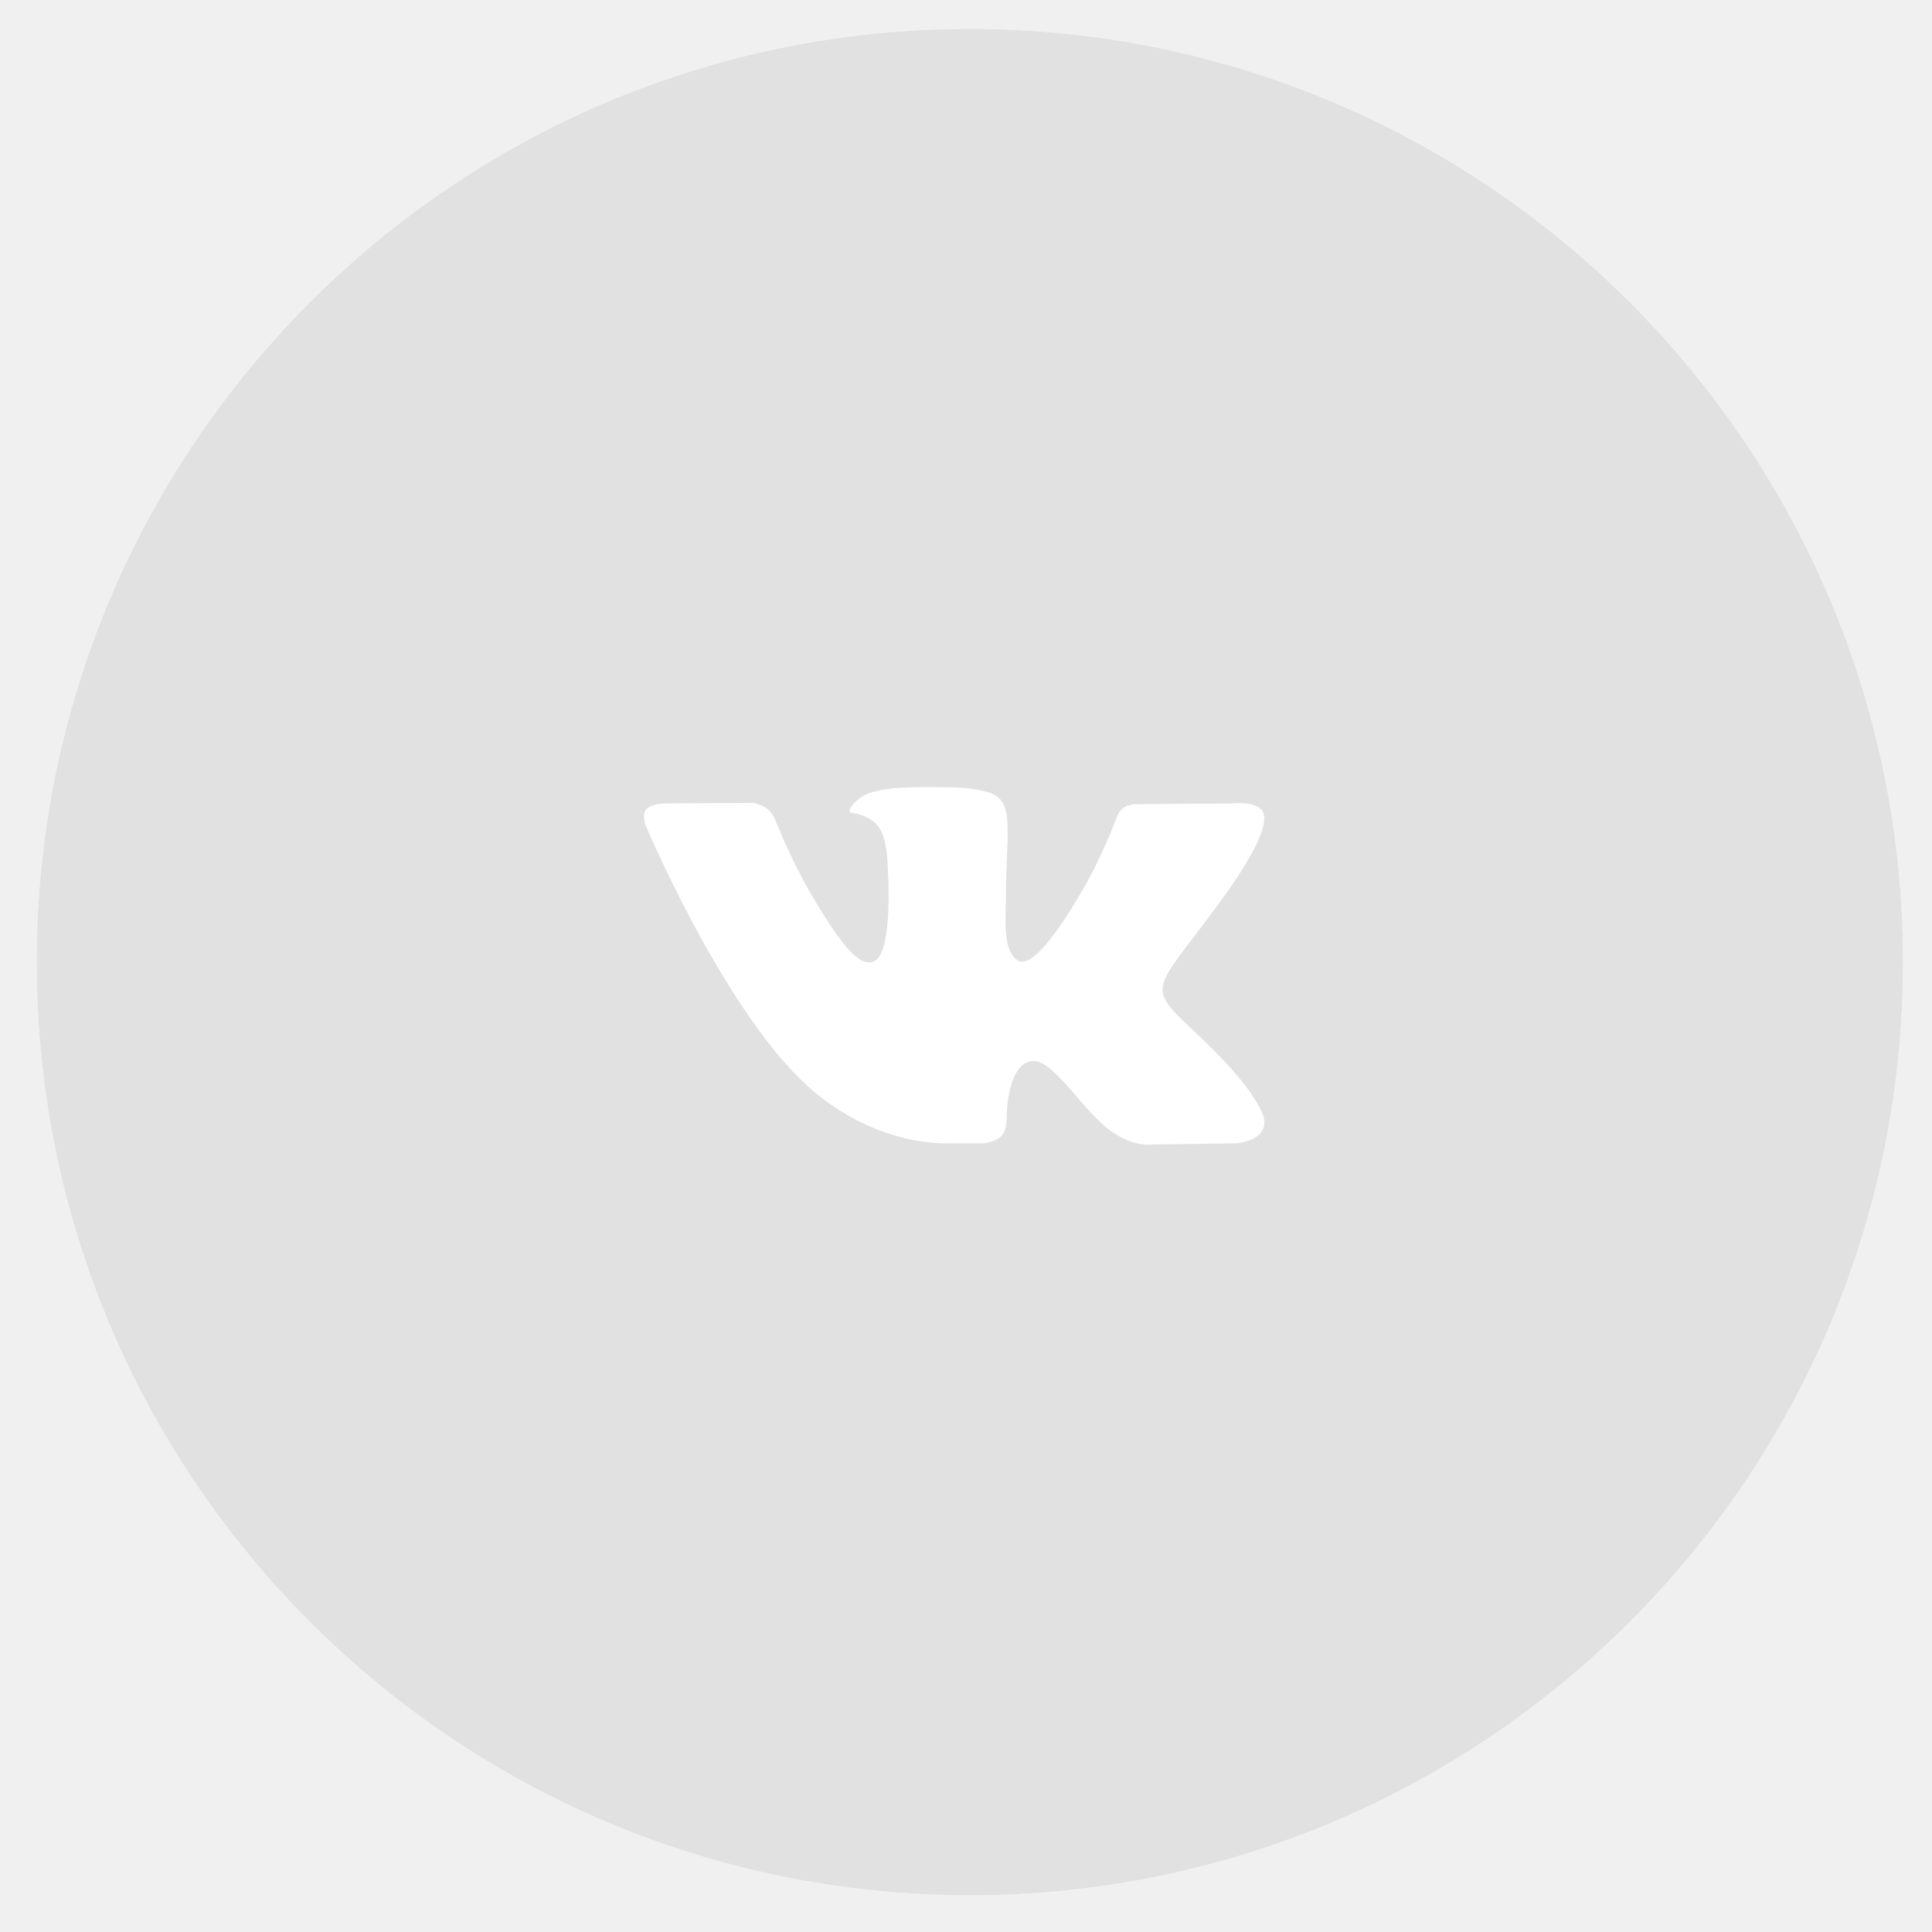
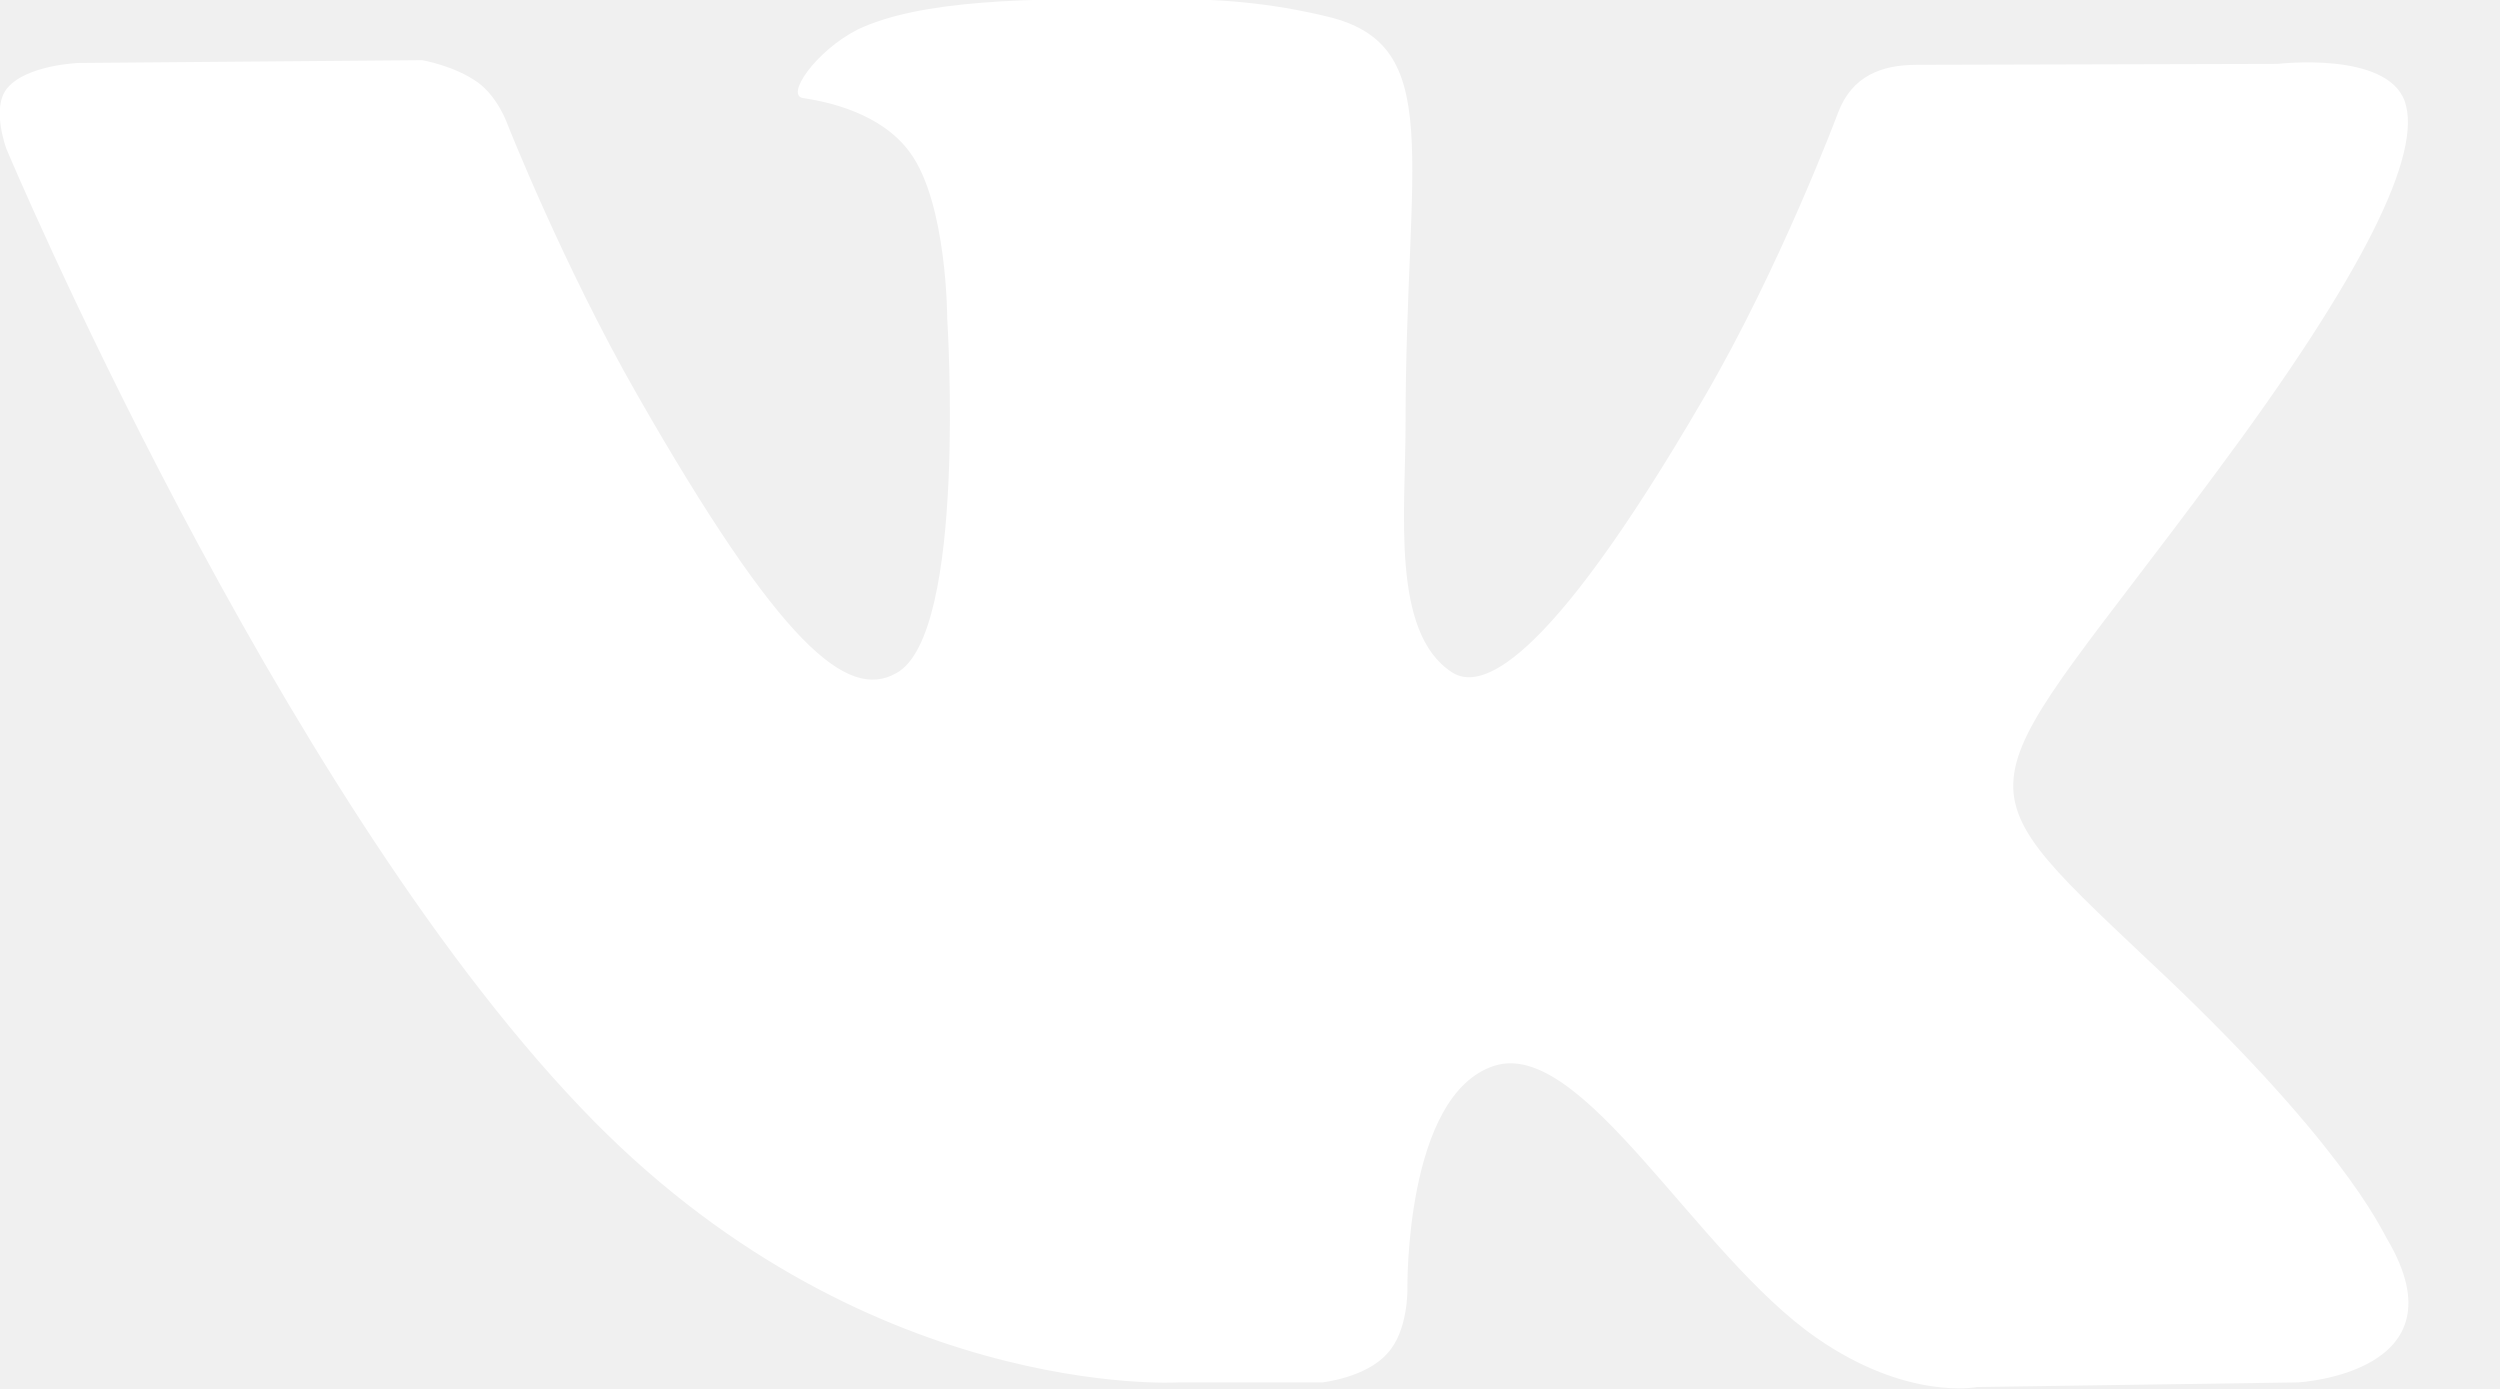
- <svg xmlns="http://www.w3.org/2000/svg" width="81" height="81" viewBox="0 0 81 81" fill="none">
-   <path fill-rule="evenodd" clip-rule="evenodd" d="M40.662 1.212C62.269 1.212 79.786 18.728 79.786 40.336C79.786 61.943 62.269 79.46 40.662 79.46C19.054 79.46 1.538 61.943 1.538 40.336C1.538 18.728 19.054 1.212 40.662 1.212Z" fill="white" />
-   <path fill-rule="evenodd" clip-rule="evenodd" d="M40.662 1.212C62.269 1.212 79.786 18.728 79.786 40.336C79.786 61.943 62.269 79.46 40.662 79.46C19.054 79.46 1.538 61.943 1.538 40.336C1.538 18.728 19.054 1.212 40.662 1.212Z" fill="#E1E1E1" />
-   <path d="M43.138 44.51C44.094 44.201 45.318 46.55 46.621 47.449C47.599 48.13 48.348 47.983 48.348 47.983L51.821 47.933C51.821 47.933 53.636 47.821 52.778 46.379C52.707 46.259 52.275 45.31 50.193 43.357C48.016 41.314 48.311 41.645 50.932 38.113C52.529 35.96 53.168 34.645 52.968 34.085C52.776 33.546 51.603 33.686 51.603 33.686L47.69 33.713C47.309 33.714 46.986 33.832 46.839 34.228C46.836 34.232 46.218 35.894 45.394 37.307C43.653 40.296 42.958 40.455 42.67 40.268C42.009 39.835 42.176 38.531 42.176 37.604C42.176 34.707 42.608 33.499 41.33 33.187C40.903 33.083 40.591 33.015 39.502 33.005C38.11 32.984 36.928 33.005 36.258 33.334C35.813 33.557 35.472 34.046 35.679 34.074C35.939 34.109 36.522 34.234 36.834 34.66C37.235 35.212 37.223 36.449 37.223 36.449C37.223 36.449 37.452 39.86 36.683 40.283C36.155 40.573 35.433 39.981 33.88 37.267C33.087 35.879 32.488 34.345 32.488 34.345C32.488 34.345 32.372 34.06 32.162 33.904C31.912 33.719 31.562 33.66 31.562 33.66L27.848 33.684C27.848 33.684 27.29 33.7 27.085 33.946C26.903 34.164 27.07 34.614 27.07 34.614C27.07 34.614 29.979 41.495 33.273 44.961C36.293 48.143 39.725 47.932 39.725 47.932H41.28C41.28 47.932 41.749 47.878 41.989 47.62C42.213 47.38 42.203 46.929 42.203 46.929C42.203 46.929 42.172 44.82 43.138 44.51Z" fill="white" />
+ <svg xmlns="http://www.w3.org/2000/svg" width="27" height="15" fill="none">
+   <path d="M16.14 11.51c.95-.3 2.18 2.04 3.48 2.94.98.68 1.73.53 1.73.53l3.47-.05s1.82-.1.96-1.55c-.07-.12-.5-1.07-2.59-3.02-2.17-2.05-1.88-1.71.74-5.25 1.6-2.15 2.24-3.46 2.04-4.02-.2-.54-1.37-.4-1.37-.4L20.7.7c-.38 0-.7.12-.85.52 0 0-.62 1.66-1.45 3.08-1.74 2.99-2.43 3.15-2.72 2.96-.66-.43-.5-1.74-.5-2.67 0-2.9.44-4.1-.84-4.41A6.6 6.6 0 0012.5 0c-1.39-.03-2.57 0-3.24.32-.45.23-.79.72-.58.74.26.04.84.16 1.15.59.4.55.4 1.79.4 1.79s.22 3.41-.55 3.83c-.53.3-1.25-.3-2.8-3.01-.8-1.4-1.4-2.92-1.4-2.92s-.1-.29-.32-.45c-.25-.18-.6-.24-.6-.24L.85.68S.29.7.08.95c-.18.21-.01.66-.01.66s2.9 6.89 6.2 10.35c3.02 3.18 6.46 2.97 6.46 2.97h1.55s.47-.05.7-.31c.23-.24.22-.7.22-.7s-.03-2.1.94-2.41z" fill="#fff" />
</svg>
